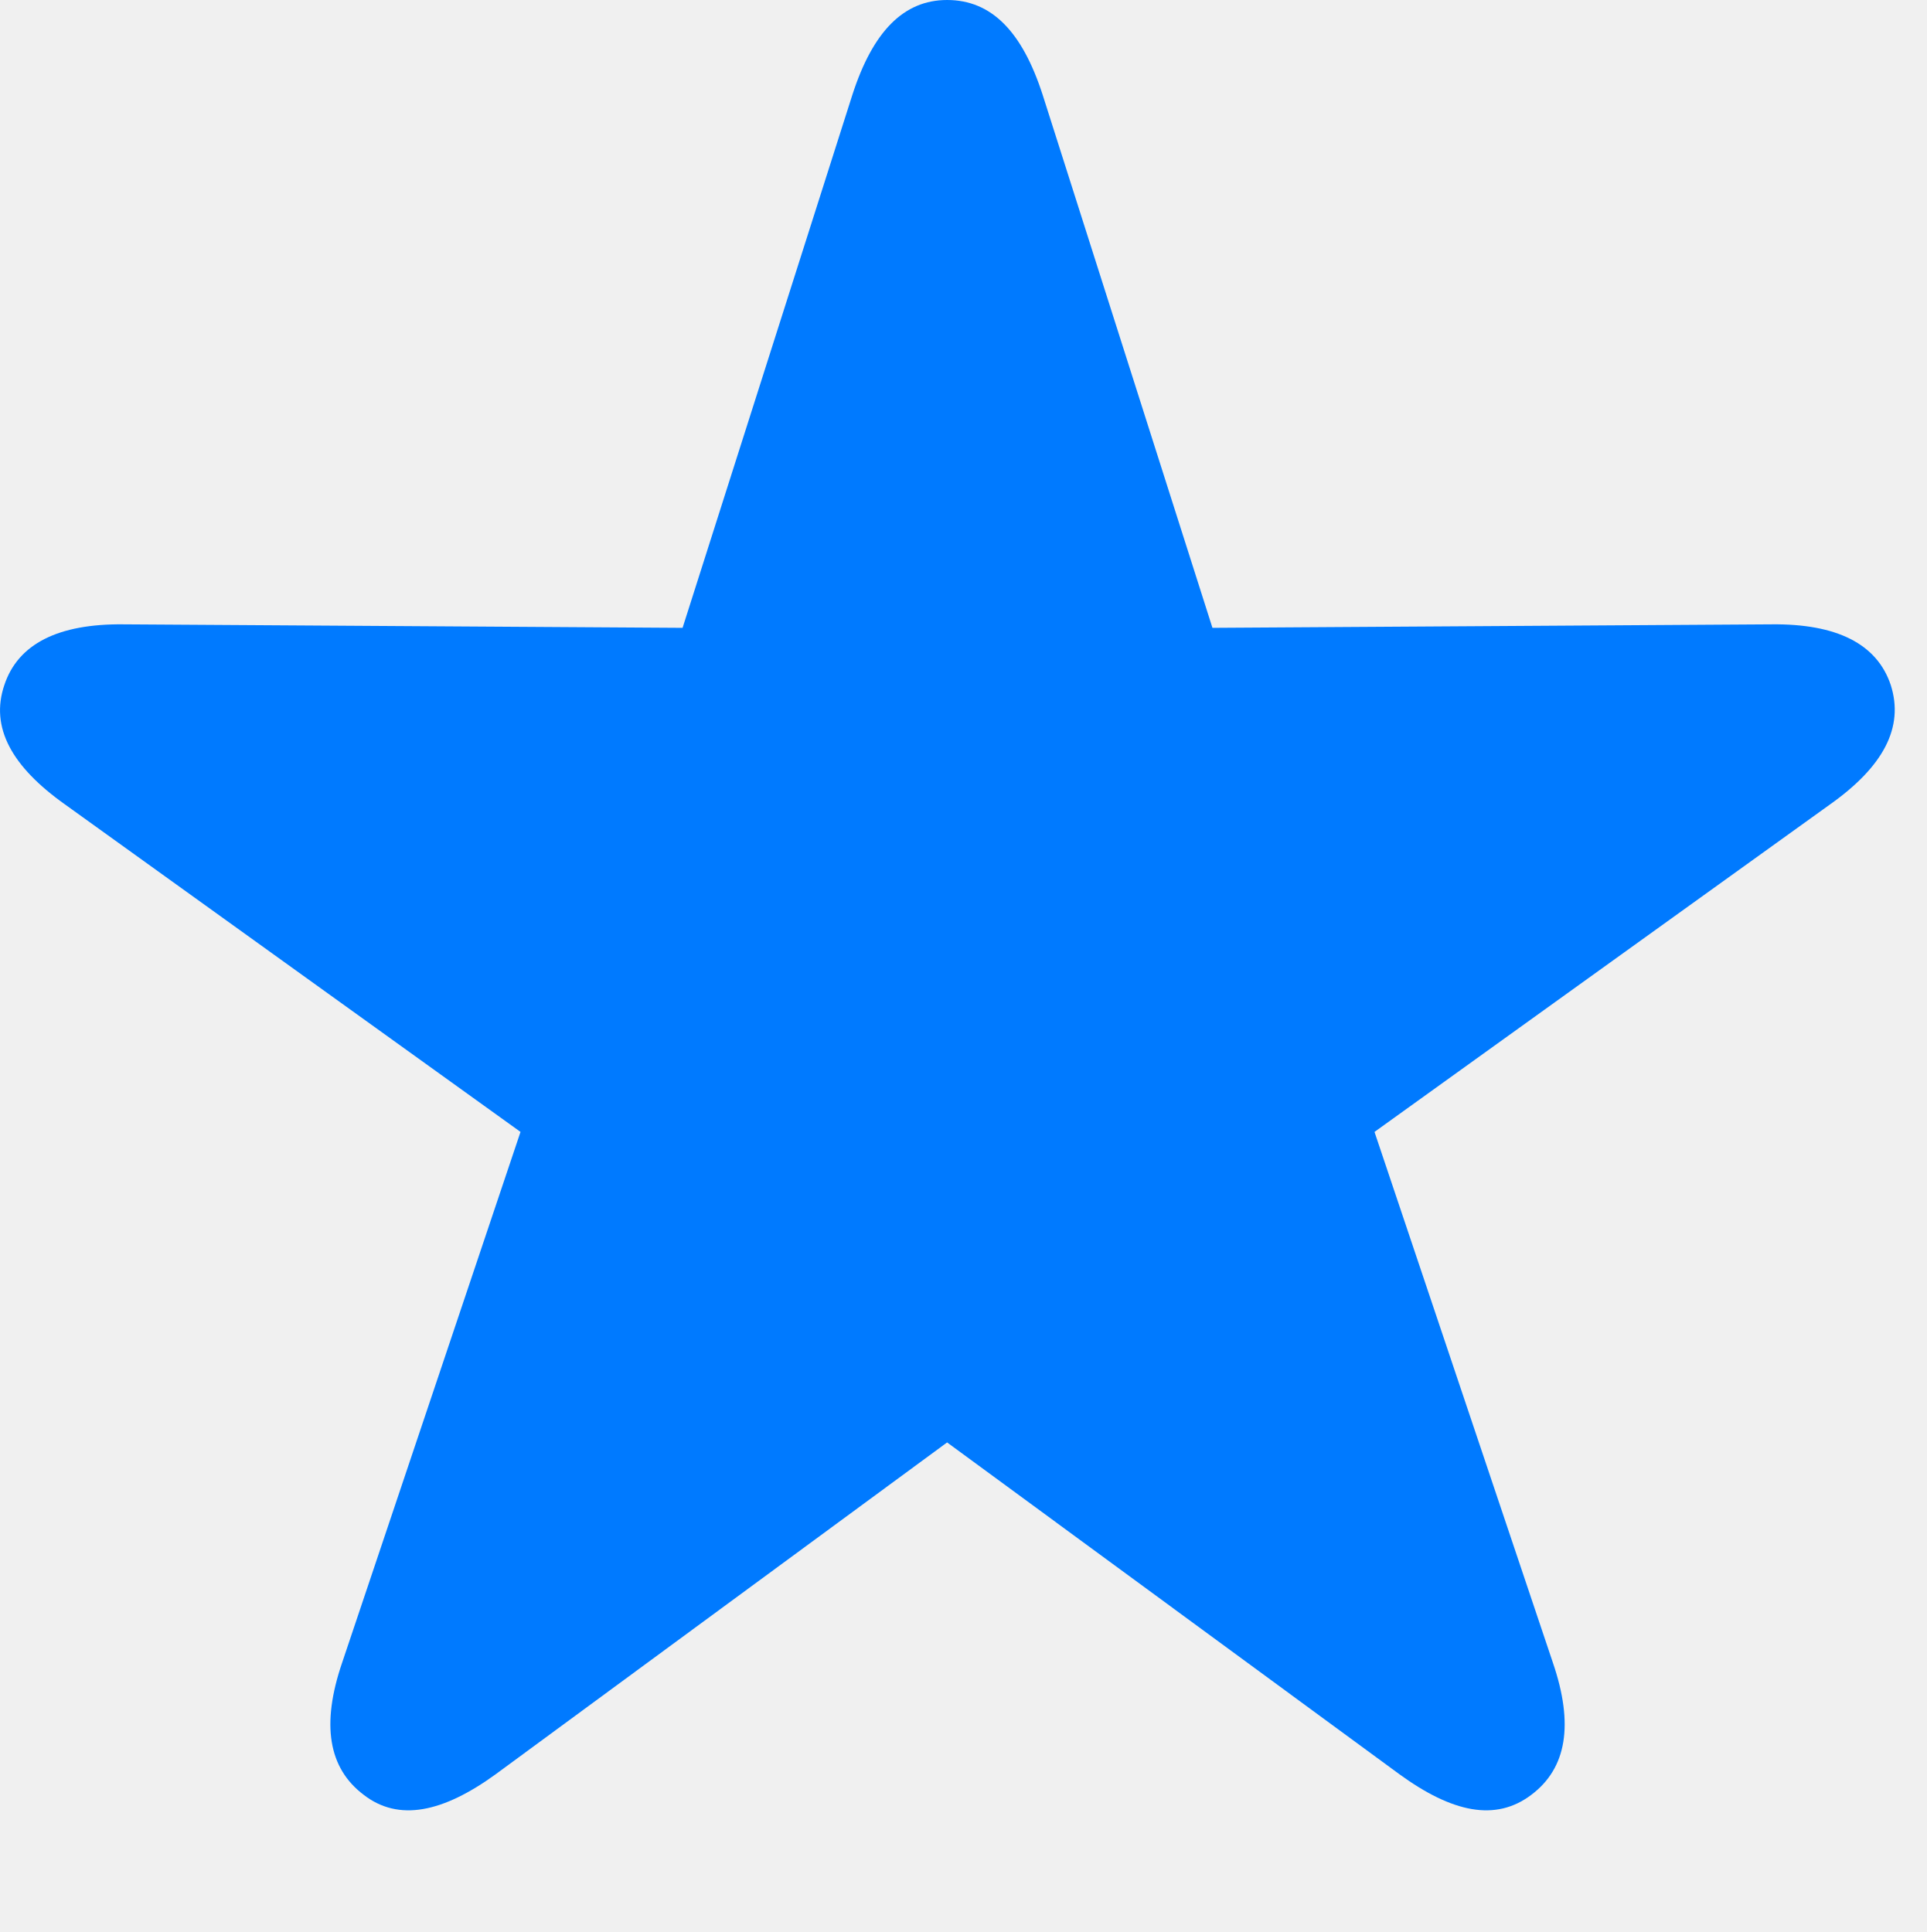
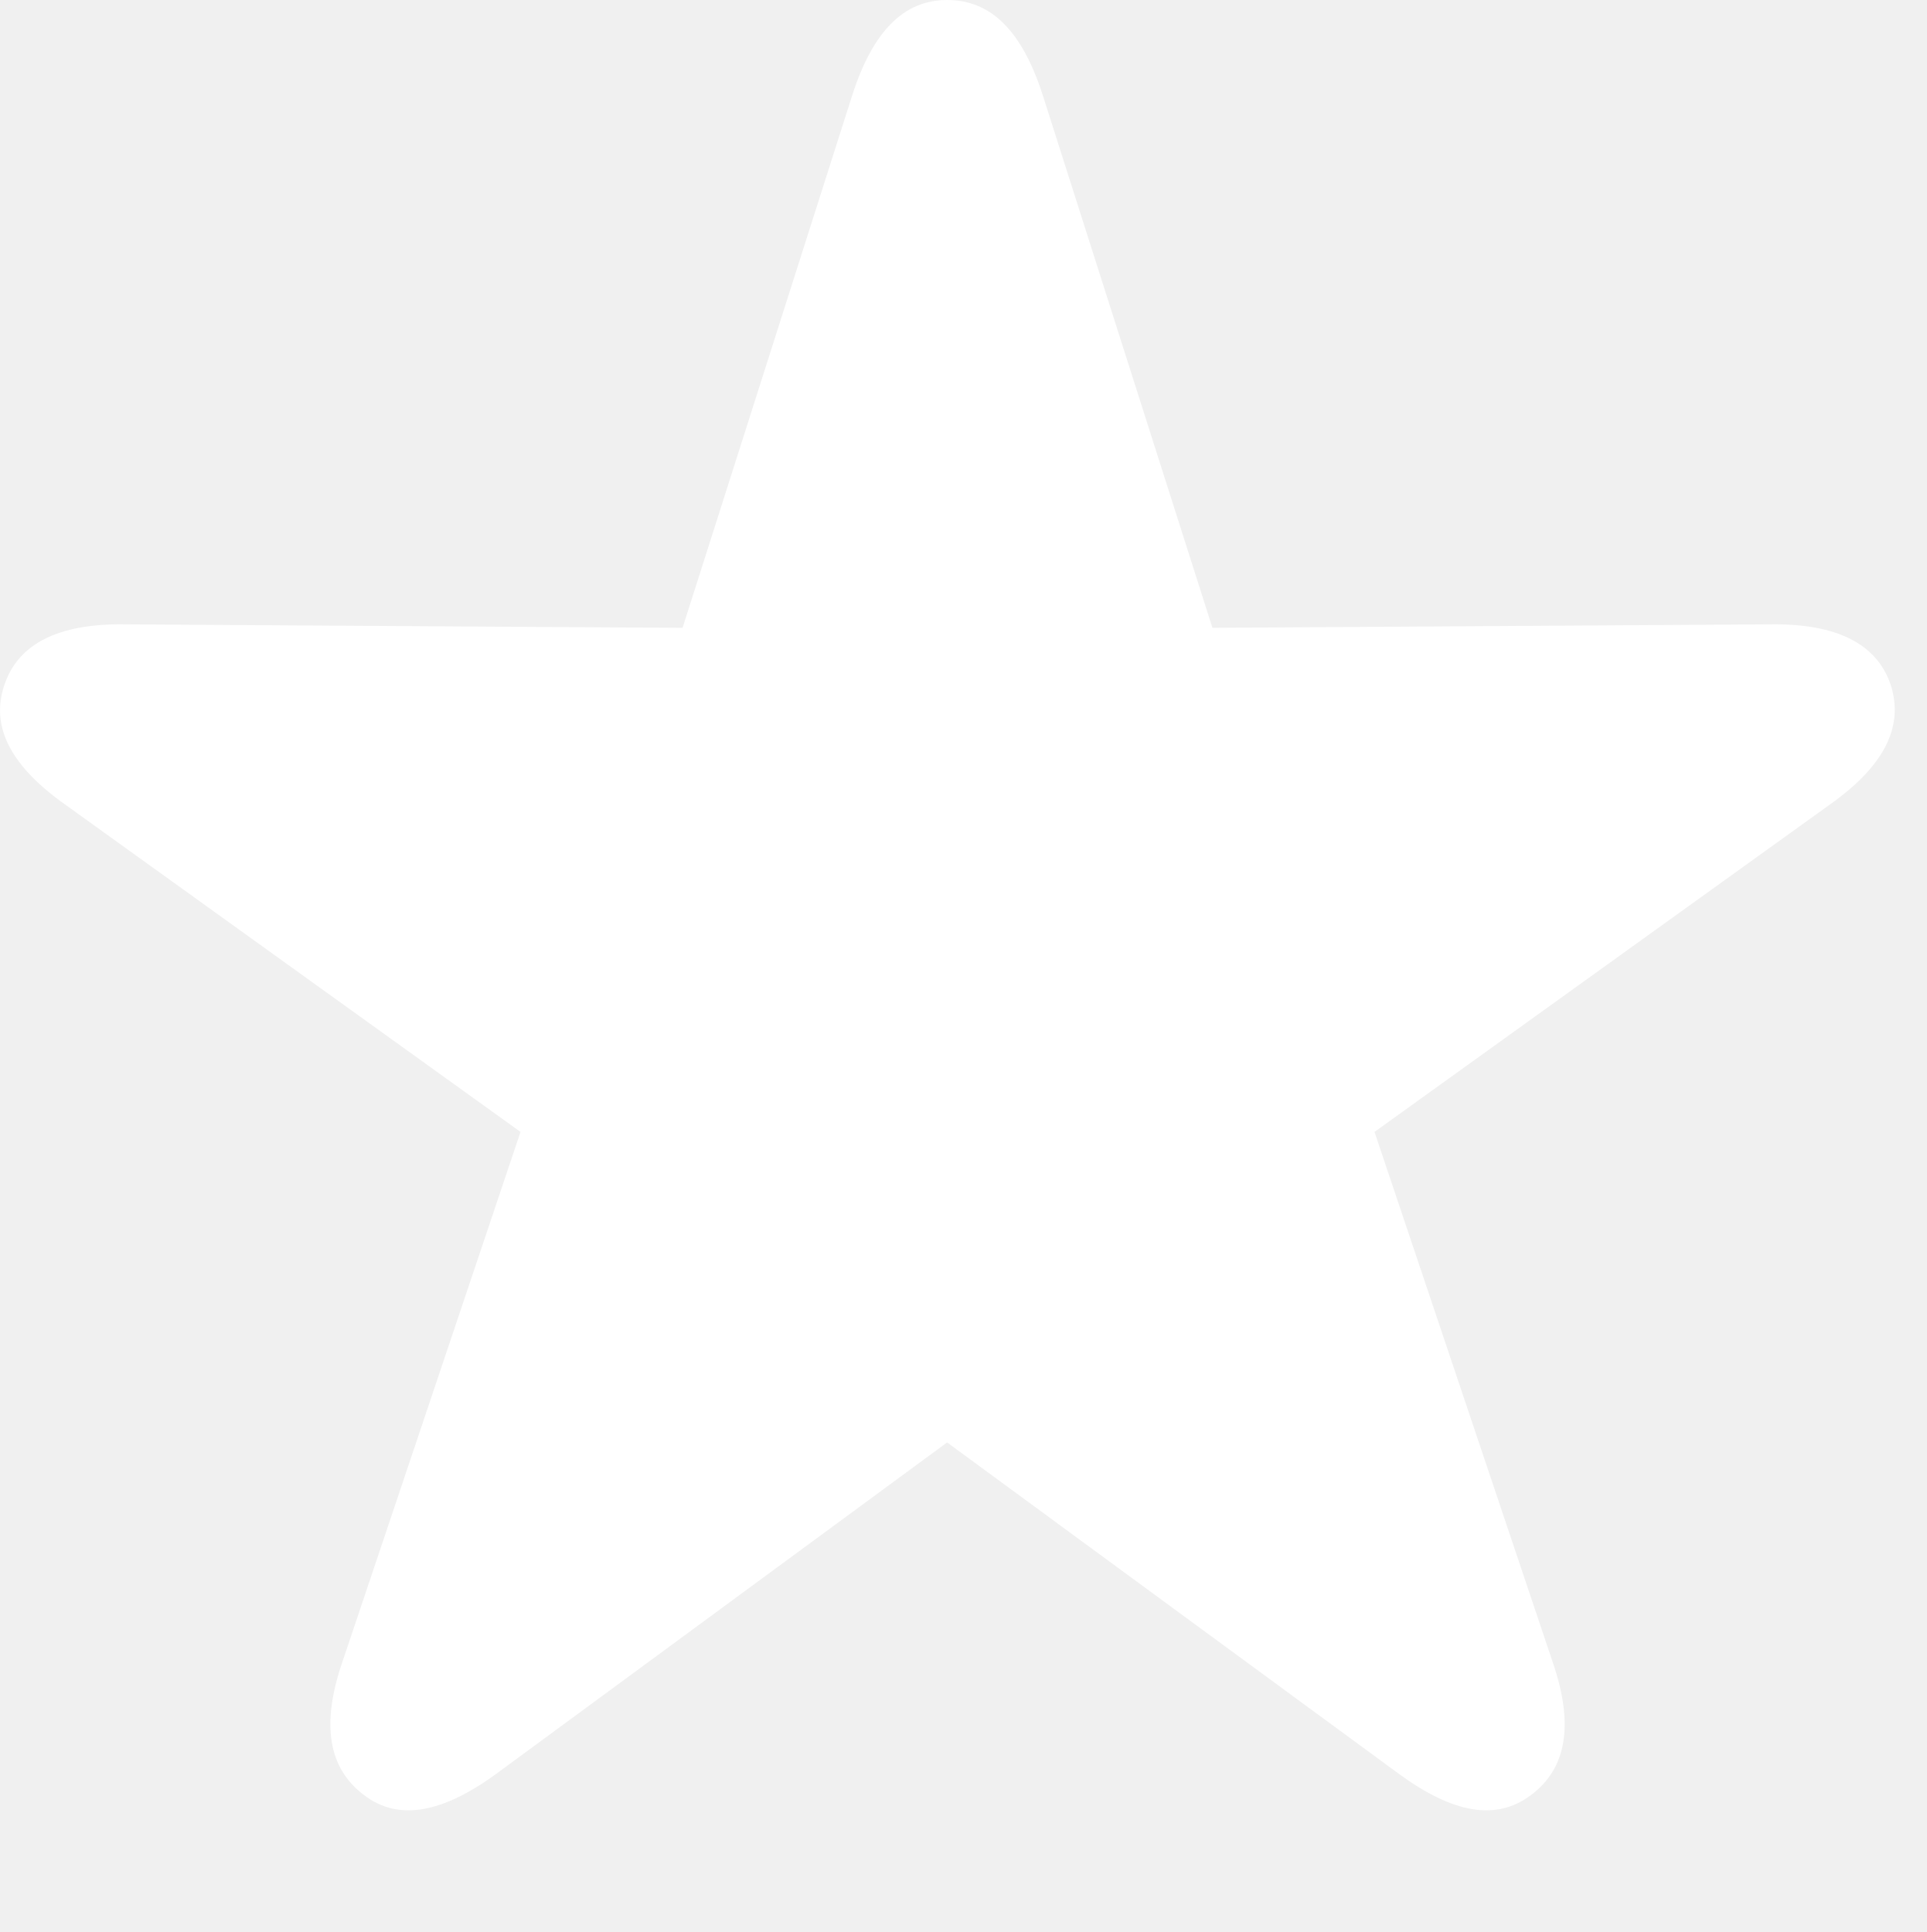
<svg xmlns="http://www.w3.org/2000/svg" version="1.1" width="22.053" height="22.119">
  <g>
    <rect height="22.119" opacity="0" width="22.053" x="0" y="0" />
-     <path d="M4.161 20.547C4.561 20.859 5.069 20.752 5.675 20.312L10.841 16.514L16.017 20.312C16.622 20.752 17.12 20.859 17.53 20.547C17.931 20.244 18.018 19.746 17.774 19.033L15.733 12.959L20.948 9.209C21.554 8.779 21.798 8.33 21.642 7.842C21.485 7.373 21.026 7.139 20.274 7.148L13.878 7.188L11.934 1.084C11.7 0.361 11.349 0 10.841 0C10.343 0 9.991 0.361 9.757 1.084L7.813 7.188L1.417 7.148C0.665 7.139 0.206 7.373 0.05 7.842C-0.116 8.33 0.138 8.779 0.743 9.209L5.958 12.959L3.917 19.033C3.673 19.746 3.761 20.244 4.161 20.547Z" fill="#007aff" />
+     <path d="M4.161 20.547C4.561 20.859 5.069 20.752 5.675 20.312L10.841 16.514L16.017 20.312C16.622 20.752 17.12 20.859 17.53 20.547C17.931 20.244 18.018 19.746 17.774 19.033L15.733 12.959L20.948 9.209C21.554 8.779 21.798 8.33 21.642 7.842C21.485 7.373 21.026 7.139 20.274 7.148L13.878 7.188L11.934 1.084C11.7 0.361 11.349 0 10.841 0C10.343 0 9.991 0.361 9.757 1.084L7.813 7.188L1.417 7.148C0.665 7.139 0.206 7.373 0.05 7.842C-0.116 8.33 0.138 8.779 0.743 9.209L5.958 12.959L3.917 19.033C3.673 19.746 3.761 20.244 4.161 20.547Z" fill="#ffffff" />
  </g>
</svg>
